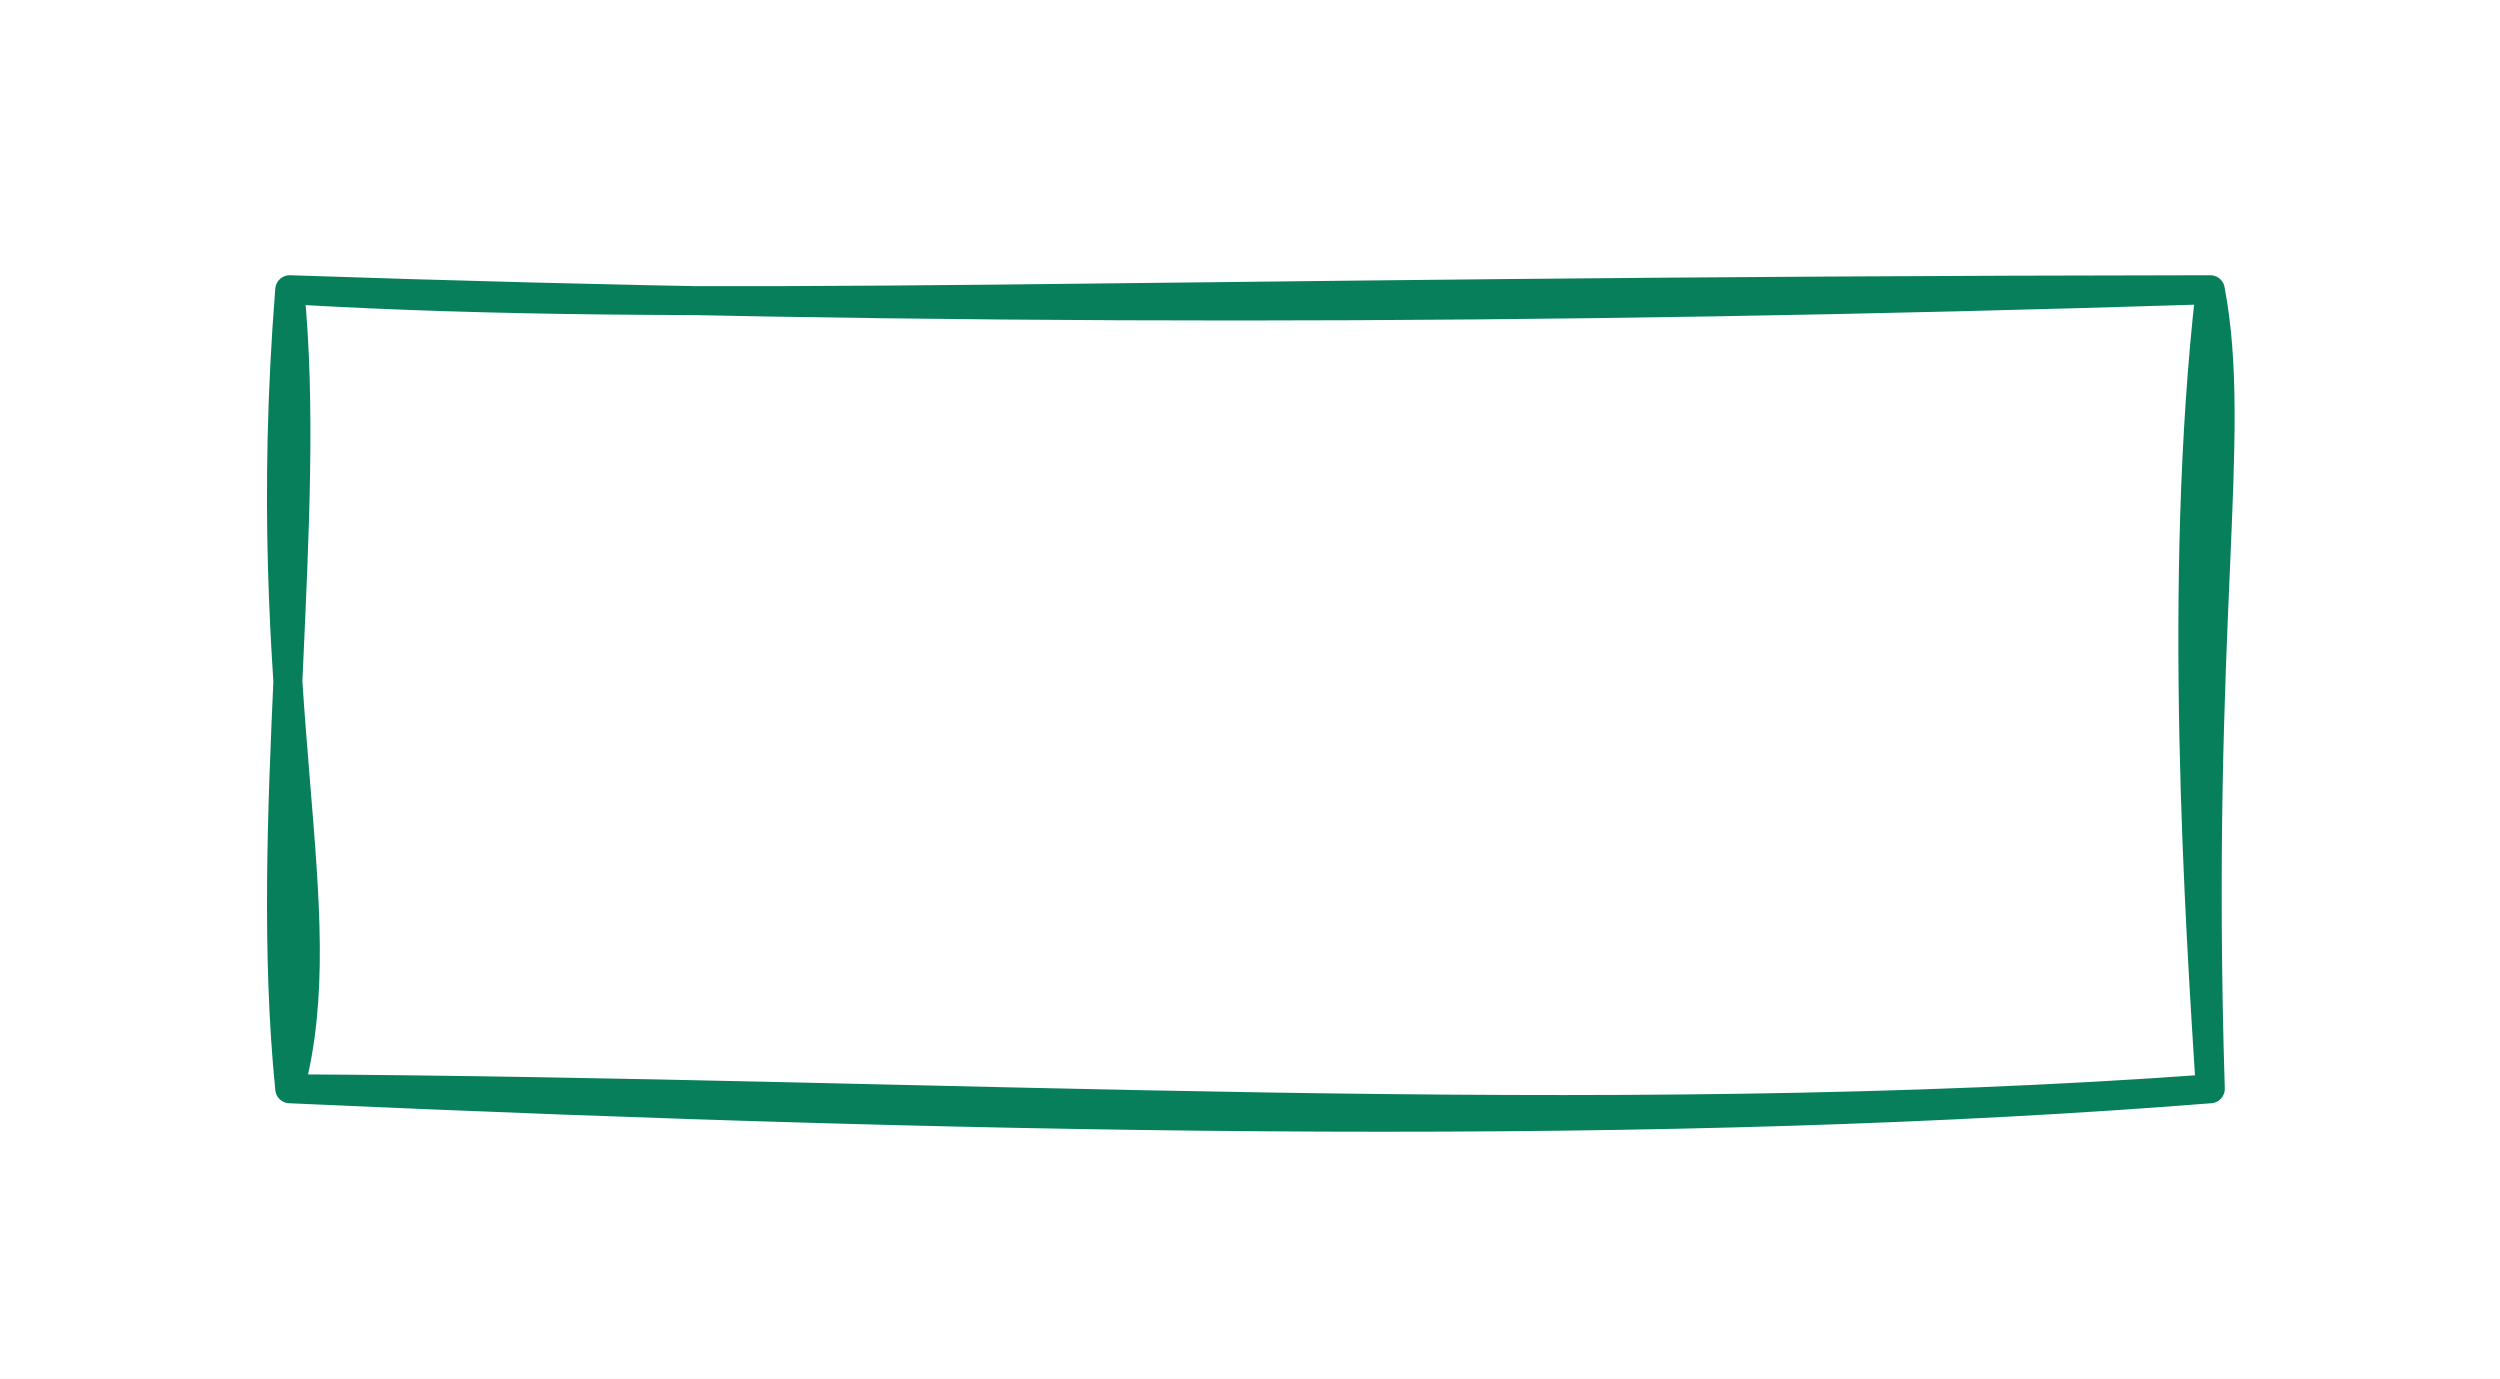
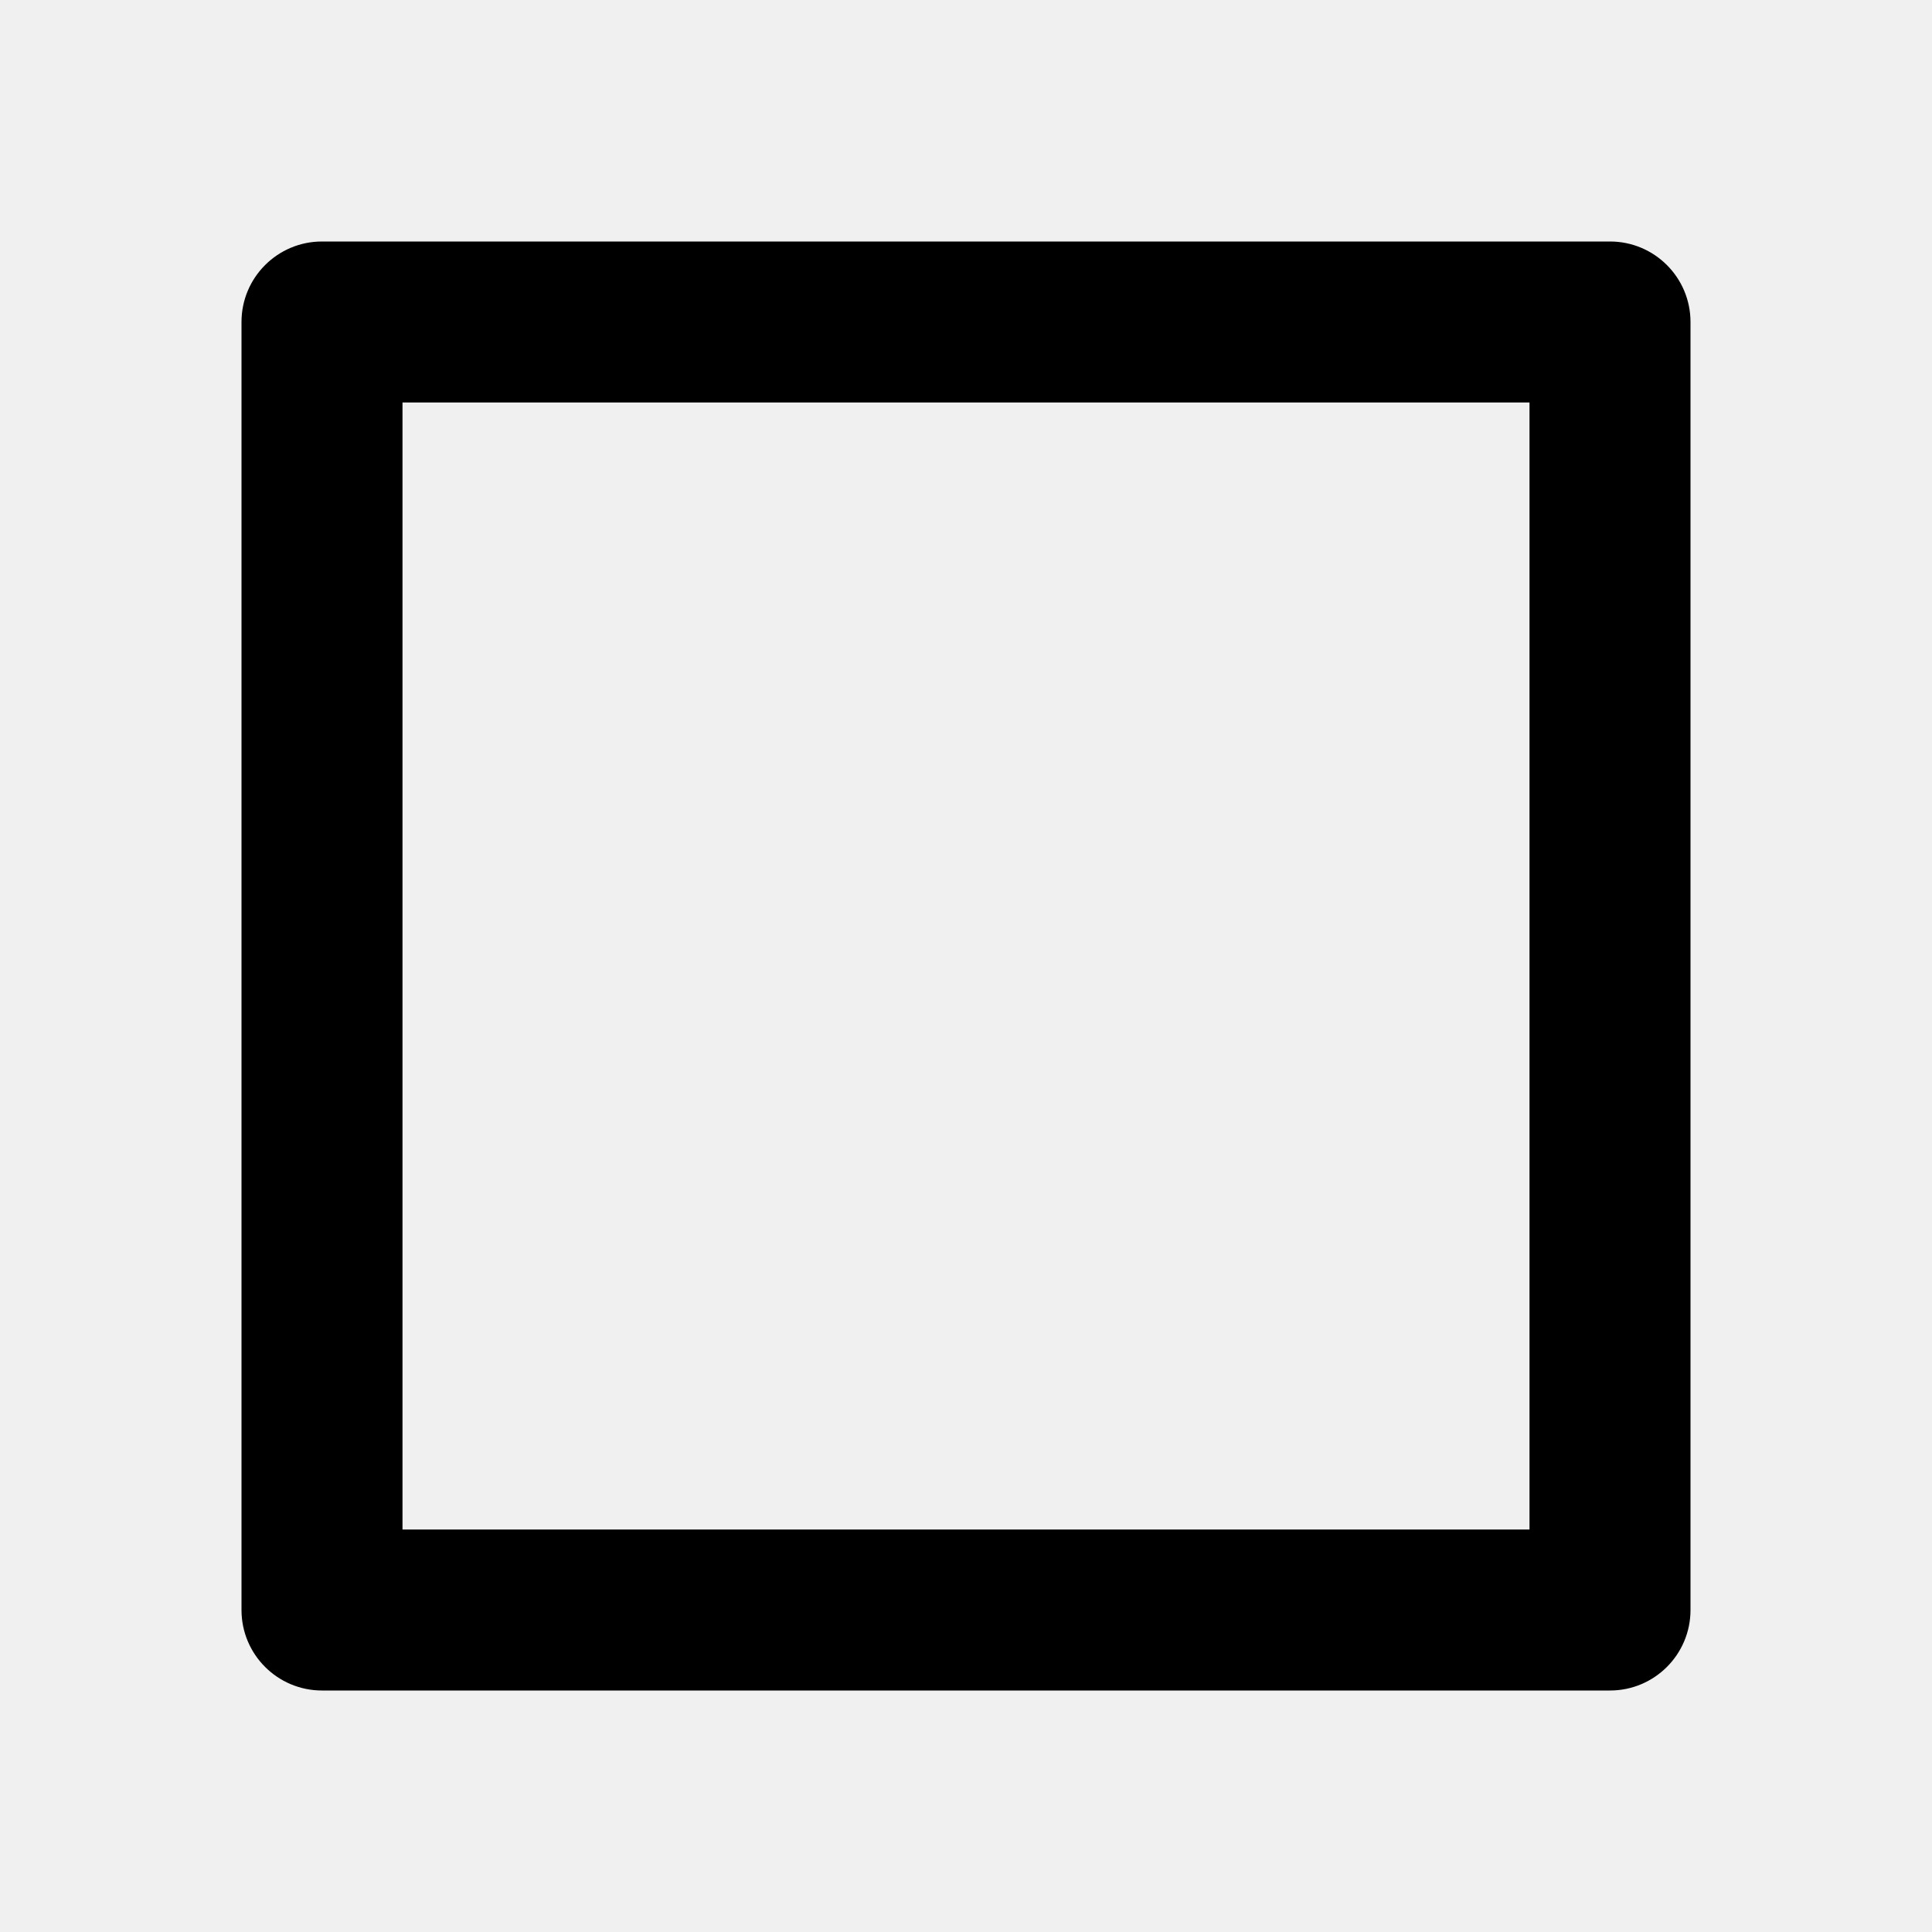
- <svg xmlns="http://www.w3.org/2000/svg" version="1.1" viewBox="0 0 86.289 47.584" width="86.289" height="47.584">
-   <defs>
-     <style class="style-fonts">
-       @font-face {
-         font-family: "Virgil";
-         src: url("https://excalidraw.com/Virgil.woff2");
-       }
-       @font-face {
-         font-family: "Cascadia";
-         src: url("https://excalidraw.com/Cascadia.woff2");
-       }
-       @font-face {
-         font-family: "Assistant";
-         src: url("https://excalidraw.com/Assistant-Regular.woff2");
-       }
-     </style>
-   </defs>
-   <rect x="0" y="0" width="86.289" height="47.584" fill="#ffffff" />
-   <g stroke-linecap="round" transform="translate(10 10) rotate(0 33.1444 13.79187)">
-     <path d="M0 0 C14.13 0.83, 28.1 0.04, 66.29 0 M0 0 C22.33 0.76, 42.89 0.74, 66.29 0 M66.29 0 C65.13 10.09, 65.94 21.97, 66.29 27.58 M66.29 0 C67.26 5.1, 65.79 11.46, 66.29 27.58 M66.29 27.58 C47.84 29.05, 25.27 28.72, 0 27.58 M66.29 27.58 C45.05 29.13, 22.59 27.7, 0 27.58 M0 27.58 C1.66 21.28, -1.15 14.54, 0 0 M0 27.58 C-0.93 18.26, 0.79 7.92, 0 0" stroke="#087f5b" stroke-width="1" fill="none" />
-   </g>
+ <svg xmlns="http://www.w3.org/2000/svg" width="24" height="24" viewBox="0 0 24 24" style="fill: rgba(0, 0, 0, 1);transform: ;msFilter:;">
+   <path d="M20 3H4a1 1 0 0 0-1 1v16a1 1 0 0 0 1 1h16a1 1 0 0 0 1-1V4a1 1 0 0 0-1-1zm-1 16H5V5h14v14z" />
</svg>
